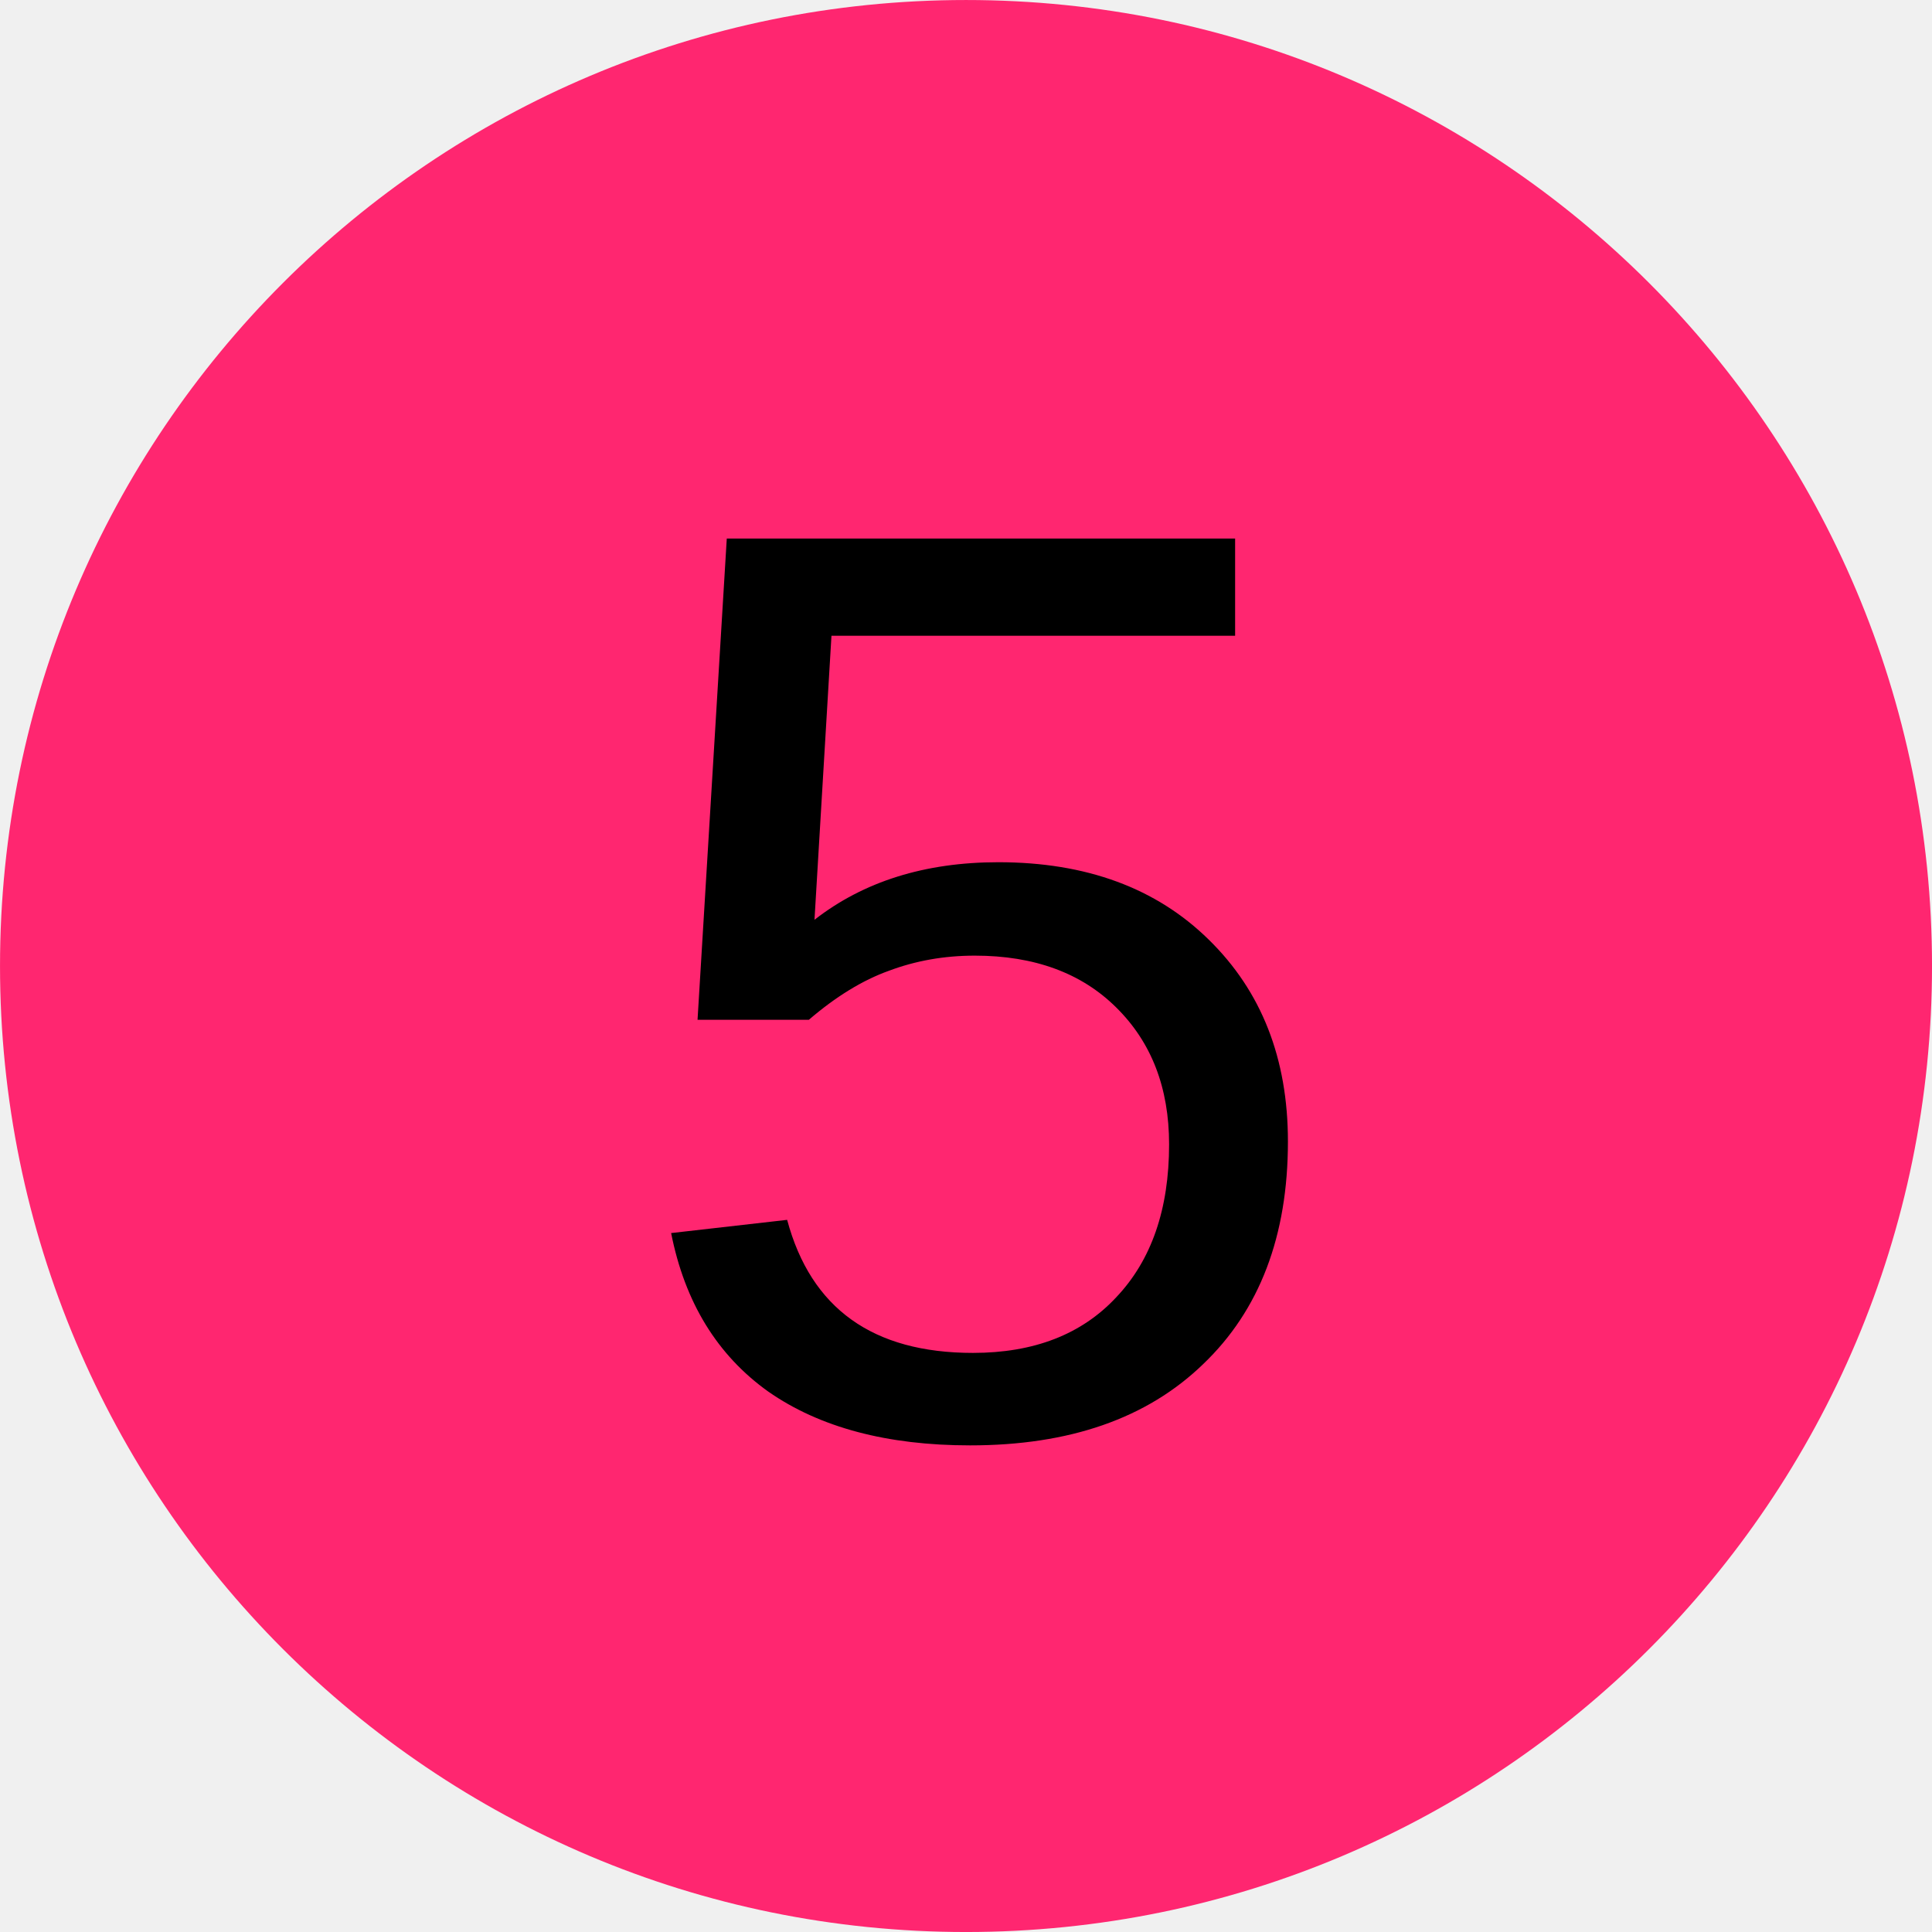
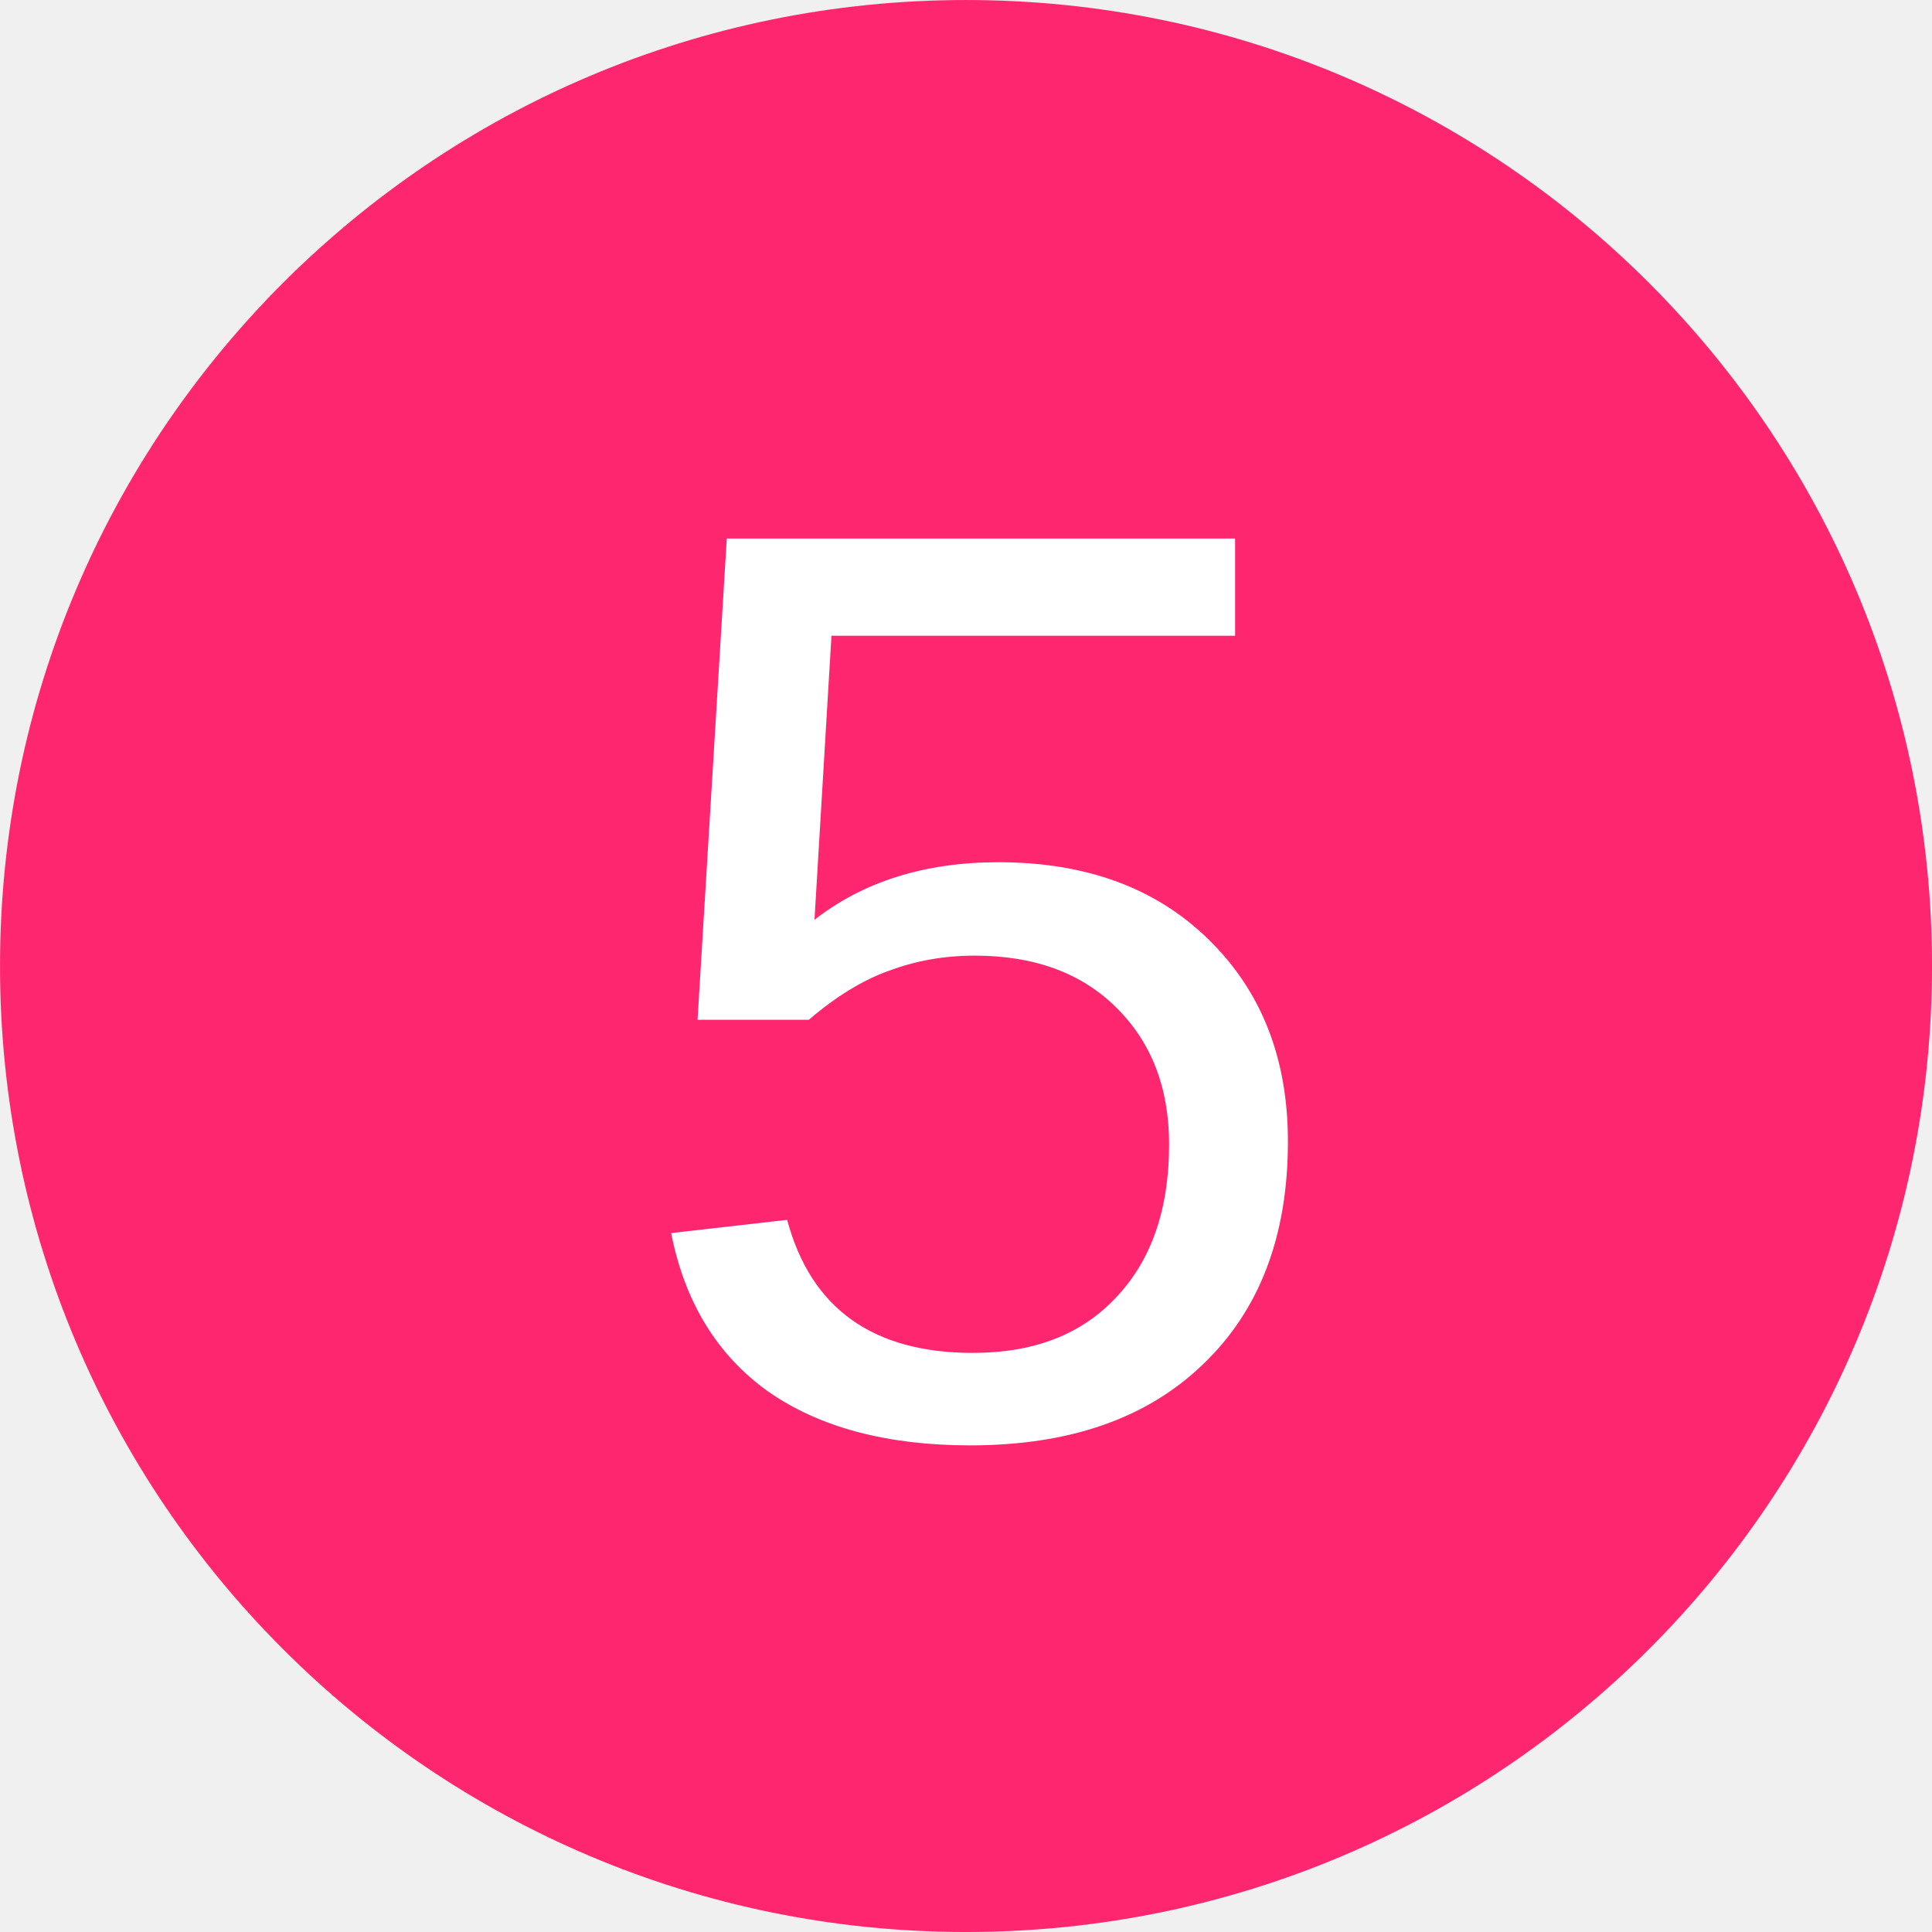
<svg xmlns="http://www.w3.org/2000/svg" width="32mm" height="32mm" viewBox="0 0 32 32" version="1.1" id="svg1542" xml:space="preserve">
  <defs id="defs1539">
    <linearGradient id="swatch8">
      <stop style="stop-color:#ff2670;stop-opacity:1;" offset="0" id="stop8" />
    </linearGradient>
    <rect x="-6.245" y="-117.092" width="504.275" height="70.255" id="rect2071" />
    <marker orient="auto" refY="0" refX="0" id="TriangleOutM-6-3-9-7-9-8-1-4" style="overflow:visible" viewBox="0 0 4.26 4.924" markerWidth="4.26" markerHeight="4.924" preserveAspectRatio="xMidYMid">
      <path id="path1092-96-1-3-93-0-2-7-4" d="M 5.77,0 -2.88,5 V -5 Z" style="fill:#e1147b;fill-opacity:1;fill-rule:evenodd;stroke:#e1147b;stroke-width:1pt;stroke-opacity:1" transform="scale(0.4)" />
    </marker>
    <marker orient="auto" refY="0" refX="0" id="TriangleOutM-6-3-9-7-9-8-1-4-4" style="overflow:visible" viewBox="0 0 4.26 4.924" markerWidth="4.26" markerHeight="4.924" preserveAspectRatio="xMidYMid">
      <path id="path1092-96-1-3-93-0-2-7-4-7" d="M 5.77,0 -2.88,5 V -5 Z" style="fill:#e1147b;fill-opacity:1;fill-rule:evenodd;stroke:#e1147b;stroke-width:1pt;stroke-opacity:1" transform="scale(0.4)" />
    </marker>
    <marker orient="auto" refY="0" refX="0" id="TriangleOutM-6-3-9-7-9-8-1-4-8" style="overflow:visible">
      <path id="path1092-96-1-3-93-0-2-7-4-0" d="M 5.77,0 -2.88,5 V -5 Z" style="fill:#e1147b;fill-opacity:1;fill-rule:evenodd;stroke:#e1147b;stroke-width:1pt;stroke-opacity:1" transform="scale(0.4)" />
    </marker>
    <marker style="overflow:visible" id="TriangleOutM-6-0" refX="0" refY="0" orient="auto">
      <path transform="scale(0.4)" style="fill:#53cbc8;fill-opacity:1;fill-rule:evenodd;stroke:#53cbc8;stroke-width:1pt;stroke-opacity:1" d="M 5.77,0 -2.88,5 V -5 Z" id="path1092-96-8" />
    </marker>
    <marker style="overflow:visible" id="TriangleOutM-6-3-2-7" refX="0" refY="0" orient="auto">
      <path transform="scale(0.4)" style="fill:#53cbc8;fill-opacity:1;fill-rule:evenodd;stroke:#53cbc8;stroke-width:1pt;stroke-opacity:1" d="M 5.77,0 -2.88,5 V -5 Z" id="path1092-96-1-6-4" />
    </marker>
    <marker orient="auto" refY="0" refX="0" id="TriangleOutM-6-3-1" style="overflow:visible">
      <path id="path1092-96-1-9" d="M 5.77,0 -2.88,5 V -5 Z" style="fill:#53cbc8;fill-opacity:1;fill-rule:evenodd;stroke:#53cbc8;stroke-width:1pt;stroke-opacity:1" transform="scale(0.4)" />
    </marker>
    <marker style="overflow:visible" id="TriangleOutM-6-0-2" refX="0" refY="0" orient="auto">
      <path transform="scale(0.4)" style="fill:#53cbc8;fill-opacity:1;fill-rule:evenodd;stroke:#53cbc8;stroke-width:1pt;stroke-opacity:1" d="M 5.77,0 -2.88,5 V -5 Z" id="path1092-96-8-5" />
    </marker>
    <marker style="overflow:visible" id="TriangleOutM-6-3-2-7-1" refX="0" refY="0" orient="auto">
      <path transform="scale(0.4)" style="fill:#53cbc8;fill-opacity:1;fill-rule:evenodd;stroke:#53cbc8;stroke-width:1pt;stroke-opacity:1" d="M 5.77,0 -2.88,5 V -5 Z" id="path1092-96-1-6-4-1" />
    </marker>
    <marker orient="auto" refY="0" refX="0" id="TriangleOutM-6-3-1-2" style="overflow:visible">
      <path id="path1092-96-1-9-0" d="M 5.77,0 -2.88,5 V -5 Z" style="fill:#53cbc8;fill-opacity:1;fill-rule:evenodd;stroke:#53cbc8;stroke-width:1pt;stroke-opacity:1" transform="scale(0.4)" />
    </marker>
    <marker orient="auto" refY="0" refX="0" id="TriangleOutM-6-3-9-7-9-8-1-4-49" style="overflow:visible" viewBox="0 0 4.26 4.924" markerWidth="4.26" markerHeight="4.924" preserveAspectRatio="xMidYMid">
      <path id="path1092-96-1-3-93-0-2-7-4-2" d="M 5.77,0 -2.88,5 V -5 Z" style="fill:#e1147b;fill-opacity:1;fill-rule:evenodd;stroke:#e1147b;stroke-width:1pt;stroke-opacity:1" transform="scale(0.4)" />
    </marker>
    <marker orient="auto" refY="0" refX="0" id="TriangleOutM-6-3-9-7-9-8-1-4-4-2" style="overflow:visible" viewBox="0 0 4.26 4.924" markerWidth="4.26" markerHeight="4.924" preserveAspectRatio="xMidYMid">
      <path id="path1092-96-1-3-93-0-2-7-4-7-7" d="M 5.77,0 -2.88,5 V -5 Z" style="fill:#e1147b;fill-opacity:1;fill-rule:evenodd;stroke:#e1147b;stroke-width:1pt;stroke-opacity:1" transform="scale(0.4)" />
    </marker>
    <marker orient="auto" refY="0" refX="0" id="TriangleOutM-6-3-9-7-9-8-1-4-8-4" style="overflow:visible" viewBox="0 0 4.26 4.924" markerWidth="4.26" markerHeight="4.924" preserveAspectRatio="xMidYMid">
      <path id="path1092-96-1-3-93-0-2-7-4-0-8" d="M 5.77,0 -2.88,5 V -5 Z" style="fill:#e1147b;fill-opacity:1;fill-rule:evenodd;stroke:#e1147b;stroke-width:1pt;stroke-opacity:1" transform="scale(0.4)" />
    </marker>
    <marker orient="auto" refY="0" refX="0" id="TriangleOutM-6-3-9-7-9-8-1-4-8-4-9" style="overflow:visible" viewBox="0 0 4.26 4.924" markerWidth="4.26" markerHeight="4.924" preserveAspectRatio="xMidYMid">
      <path id="path1092-96-1-3-93-0-2-7-4-0-8-9" d="M 5.77,0 -2.88,5 V -5 Z" style="fill:#e1147b;fill-opacity:1;fill-rule:evenodd;stroke:#e1147b;stroke-width:1pt;stroke-opacity:1" transform="scale(0.4)" />
    </marker>
    <marker orient="auto" refY="0" refX="0" style="overflow:visible" viewBox="0 0 4.26 4.924" markerWidth="4.26" markerHeight="4.924" preserveAspectRatio="xMidYMid" id="TriangleOutM-6-3-9-7-9-8-1-4-8-48328">
      <path id="path1092-96-1-3-93-0-2-7-4-0-8-1" d="M 5.77,0 -2.88,5 V -5 Z" style="fill:#ff2670;fill-opacity:1;fill-rule:evenodd;stroke:#000000;stroke-width:1pt;stroke-opacity:1" transform="scale(0.4)" />
    </marker>
    <marker orient="auto" refY="0" refX="0" style="overflow:visible" viewBox="0 0 4.26 4.924" markerWidth="4.26" markerHeight="4.924" preserveAspectRatio="xMidYMid" id="TriangleOutM-6-3-9-7-9-8-1-4-8-483282145">
      <path id="path1092-96-1-3-93-0-2-7-4-0-8-1-1" d="M 5.77,0 -2.88,5 V -5 Z" style="fill:#ff2670;fill-opacity:1;fill-rule:evenodd;stroke:#ff2670;stroke-width:1pt;stroke-opacity:1" transform="scale(0.4)" />
    </marker>
    <marker orient="auto" refY="0" refX="0" style="overflow:visible" id="TriangleOutM-6-3-9-7-9-8-1-4-84870">
      <path id="path1092-96-1-3-93-0-2-7-4-0-1" d="M 5.77,0 -2.88,5 V -5 Z" style="fill:#ff2670;fill-opacity:1;fill-rule:evenodd;stroke:#ff2670;stroke-width:1pt;stroke-opacity:1" transform="scale(0.4)" />
    </marker>
    <marker orient="auto" refY="0" refX="0" style="overflow:visible" viewBox="0 0 4.26 4.924" markerWidth="4.26" markerHeight="4.924" preserveAspectRatio="xMidYMid" id="TriangleOutM-6-3-9-7-9-8-1-4-43804">
      <path id="path1092-96-1-3-93-0-2-7-4-7-1" d="M 5.77,0 -2.88,5 V -5 Z" style="fill:#ff2670;fill-opacity:1;fill-rule:evenodd;stroke:#ff2670;stroke-width:1pt;stroke-opacity:1" transform="scale(0.4)" />
    </marker>
    <marker orient="auto" refY="0" refX="0" style="overflow:visible" viewBox="0 0 4.26 4.924" markerWidth="4.26" markerHeight="4.924" preserveAspectRatio="xMidYMid" id="TriangleOutM-6-3-9-7-9-8-1-4-499713">
      <path id="path1092-96-1-3-93-0-2-7-4-2-1" d="M 5.77,0 -2.88,5 V -5 Z" style="fill:#ff2670;fill-opacity:1;fill-rule:evenodd;stroke:#ff2670;stroke-width:1pt;stroke-opacity:1" transform="scale(0.4)" />
    </marker>
    <marker orient="auto" refY="0" refX="0" style="overflow:visible" viewBox="0 0 4.26 4.924" markerWidth="4.26" markerHeight="4.924" preserveAspectRatio="xMidYMid" id="TriangleOutM-6-3-9-7-9-8-1-4-4-28983">
      <path id="path1092-96-1-3-93-0-2-7-4-7-7-1" d="M 5.77,0 -2.88,5 V -5 Z" style="fill:#ff2670;fill-opacity:1;fill-rule:evenodd;stroke:#ff2670;stroke-width:1pt;stroke-opacity:1" transform="scale(0.4)" />
    </marker>
    <marker orient="auto" refY="0" refX="0" style="overflow:visible" viewBox="0 0 4.26 4.924" markerWidth="4.26" markerHeight="4.924" preserveAspectRatio="xMidYMid" id="TriangleOutM-6-3-9-7-9-8-1-4-8-41829">
      <path id="path1092-96-1-3-93-0-2-7-4-0-8-1-1-1" d="M 5.77,0 -2.88,5 V -5 Z" style="fill:#ff2670;fill-opacity:1;fill-rule:evenodd;stroke:#ff2670;stroke-width:1pt;stroke-opacity:1" transform="scale(0.4)" />
    </marker>
    <marker orient="auto" refY="0" refX="0" style="overflow:visible" viewBox="0 0 4.26 4.924" markerWidth="4.26" markerHeight="4.924" preserveAspectRatio="xMidYMid" id="TriangleOutM-6-3-9-7-9-8-1-4-8-483282145-8">
      <path id="path1092-96-1-3-93-0-2-7-4-0-8-1-1-6" d="M 5.77,0 -2.88,5 V -5 Z" style="fill:#ff2670;fill-opacity:1;fill-rule:evenodd;stroke:#ff2670;stroke-width:1pt;stroke-opacity:1" transform="scale(0.4)" />
    </marker>
  </defs>
  <g id="layer1" transform="translate(-45.02471,-42.80875)">
    <text xml:space="preserve" transform="matrix(0.2645833,0,0,0.2645833,-47.91655,0.4130733)" id="text2069" style="font-size:40px;line-height:1.25;font-family:sans-serif;letter-spacing:0px;white-space:pre;shape-inside:url(#rect2071);display:inline" />
    <circle style="fill:#ff2670;fill-opacity:1;stroke:#ff2670;stroke-width:0;stroke-dasharray:none;stroke-opacity:1" id="path5-3-0" cx="61.025" cy="58.809" r="16" />
    <text id="text1188-9-1-5-60-3" y="66.529" x="55.298" style="font-style:normal;font-variant:normal;font-weight:normal;font-stretch:normal;font-size:21.528px;line-height:1.25;font-family:Arial;-inkscape-font-specification:'Arial, Normal';font-variant-ligatures:normal;font-variant-caps:normal;font-variant-numeric:normal;font-variant-east-asian:normal;fill:#ff2670;fill-opacity:1;stroke:#ff2670;stroke-width:0.897;stroke-opacity:1" xml:space="preserve" transform="scale(0.9997263,1.000274)">
-       <tspan style="font-style:normal;font-variant:normal;font-weight:normal;font-stretch:normal;font-size:21.528px;font-family:Arial;-inkscape-font-specification:'Arial, Normal';font-variant-ligatures:normal;font-variant-caps:normal;font-variant-numeric:normal;font-variant-east-asian:normal;fill:#000000;fill-opacity:1;stroke:none;stroke-width:0.897;stroke-opacity:1" y="66.529" x="55.298" id="tspan3453-5-4-0">5</tspan>
+       <tspan style="font-style:normal;font-variant:normal;font-weight:normal;font-stretch:normal;font-size:21.528px;font-family:Arial;-inkscape-font-specification:'Arial, Normal';font-variant-ligatures:normal;font-variant-caps:normal;font-variant-numeric:normal;font-variant-east-asian:normal;fill:#ffffff;fill-opacity:1;stroke:none;stroke-width:0.897;stroke-opacity:1" y="66.529" x="55.298" id="tspan3453-5-4-0">5</tspan>
    </text>
  </g>
</svg>
